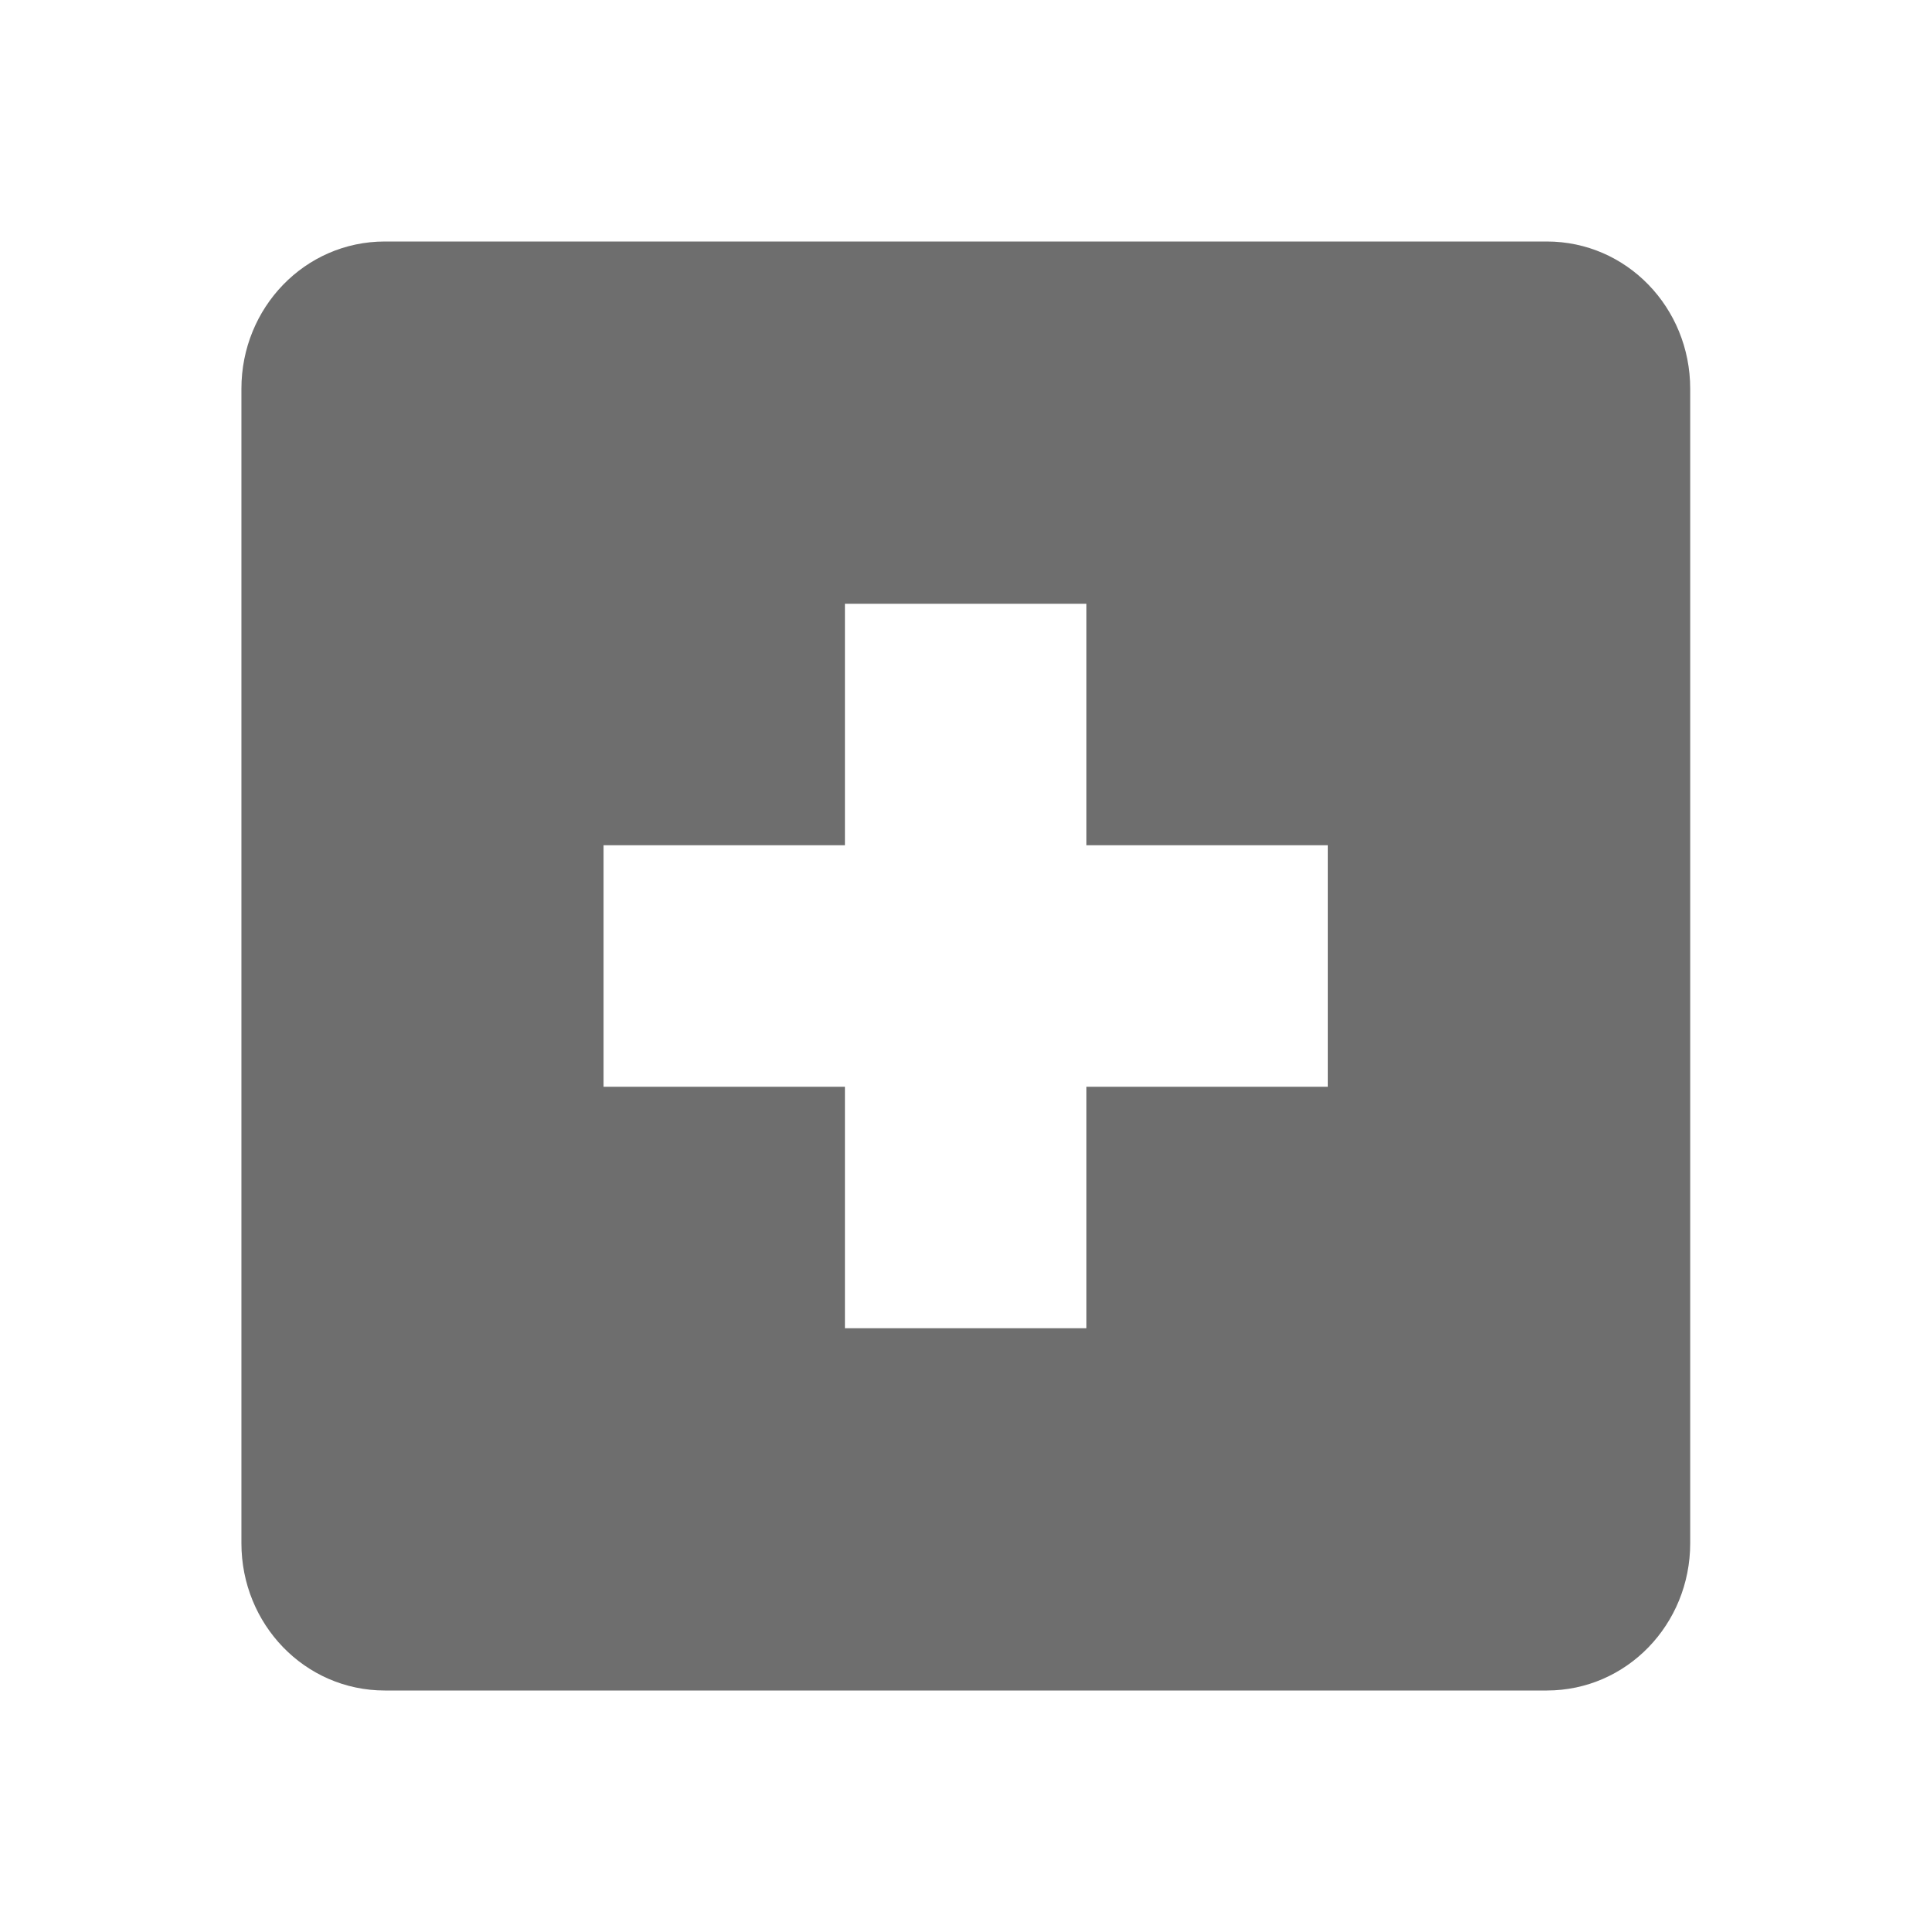
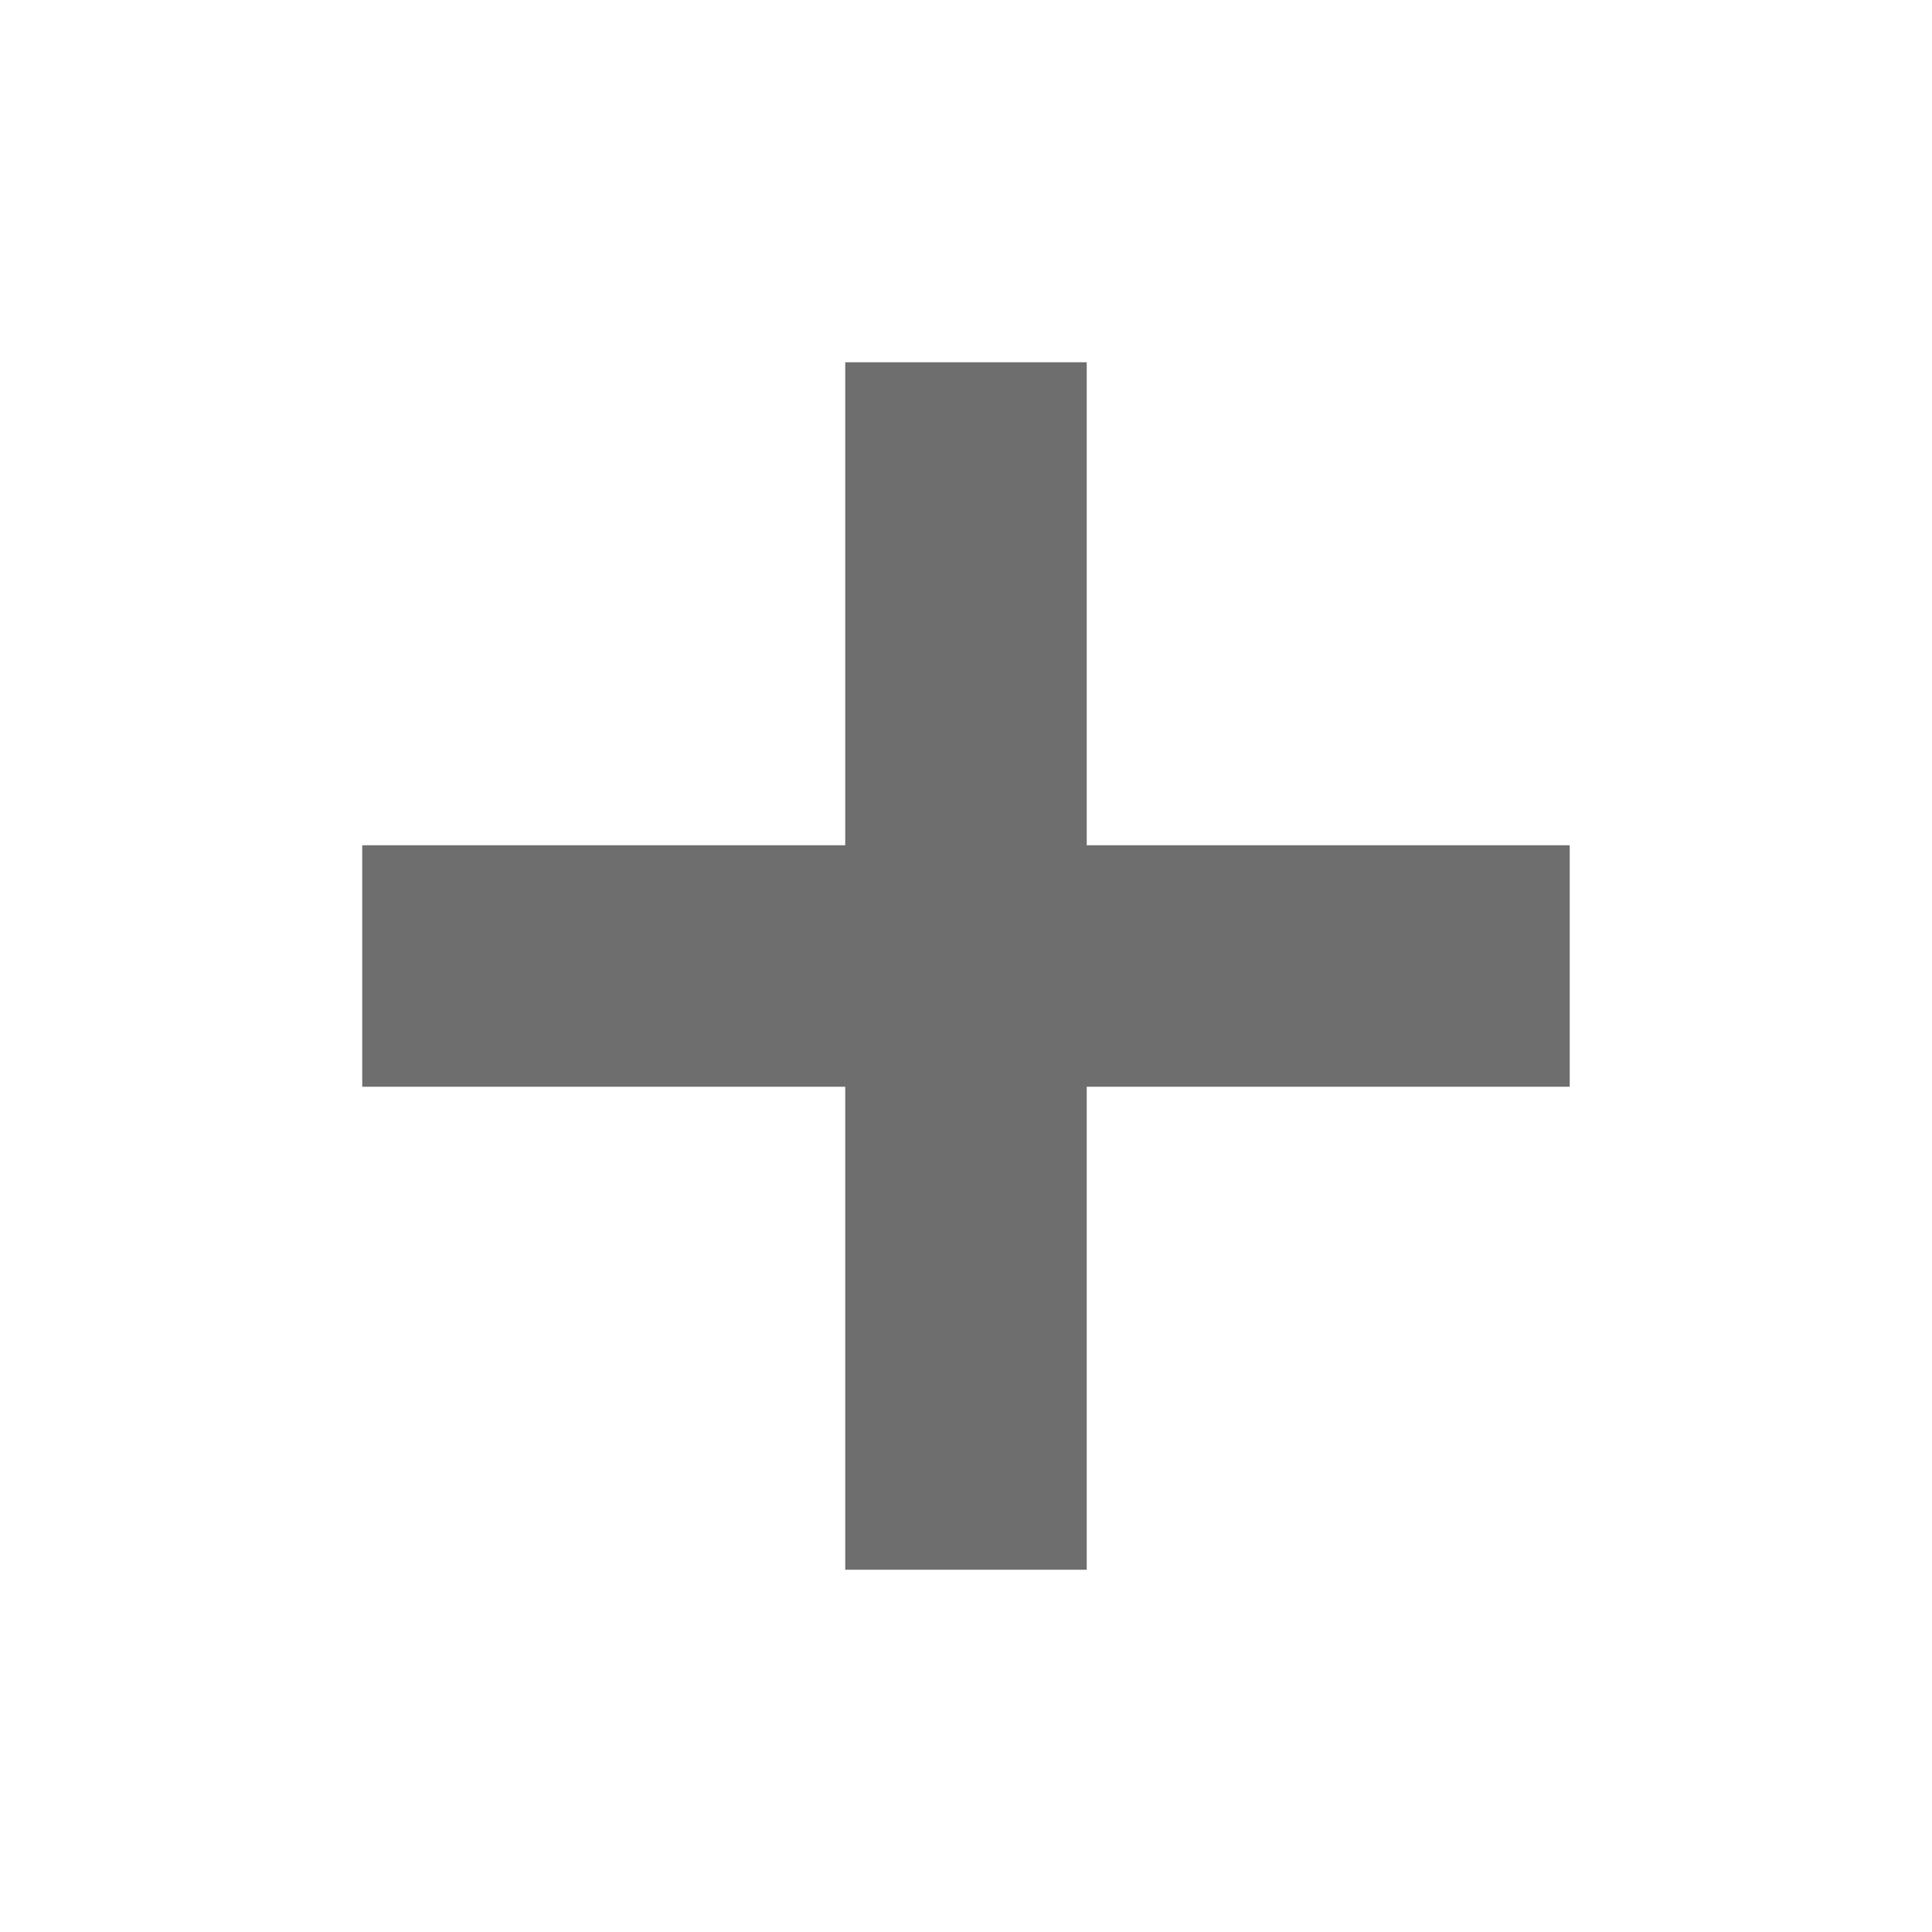
- <svg xmlns="http://www.w3.org/2000/svg" width="15.982" version="1.1" height="16" id="svg7384">
+ <svg xmlns="http://www.w3.org/2000/svg" id="svg7384" version="1.1" height="16" width="16">
  <defs id="defs7386" />
-   <g id="layer9" style="display:inline" transform="translate(-181.0002,-667)" />
-   <g id="layer10" transform="translate(-181.0002,-667)" />
-   <g id="layer11" transform="translate(-181.0002,-667)" />
-   <g id="layer13" transform="translate(-181.0002,-667)" />
-   <g id="layer14" transform="translate(-181.0002,-667)" />
-   <g id="layer15" style="display:inline" transform="translate(-181.0002,-667)" />
-   <g id="g71291" style="display:inline" transform="translate(-181.0002,-667)" />
-   <g id="g4953" style="display:inline" transform="translate(-181.0002,-667)" />
-   <g id="layer12" style="display:inline" transform="translate(-181.0002,-667)">
-     <path d="m 184.188,669 c -0.663,0 -1.188,0.549 -1.188,1.219 l 0,9.562 c 0,0.67 0.525,1.219 1.188,1.219 l 9.625,0 c 0.663,0 1.188,-0.549 1.188,-1.219 l 0,-9.562 c 0,-0.67 -0.525,-1.219 -1.188,-1.219 l -9.625,0 z m 3.812,3 2,0 0,2 2,0 0,2 -2,0 0,2 -2,0 0,-2 -2,0 0,-2 2,0 0,-2 z" id="rect11749-5-0-1-8" style="color:#bebebe;fill:#6e6e6e;fill-opacity:1;stroke:none;stroke-width:2;marker:none;visibility:visible;display:inline;overflow:visible" />
+   <g transform="translate(-60.0002,-726)" id="layer9" style="display:inline" />
+   <g transform="translate(-60.0002,-726)" id="layer10" />
+   <g transform="translate(-60.0002,-726)" id="layer11" />
+   <g transform="translate(-60.0002,-726)" id="layer12">
+     <path d="m 67,729 0,4 -4,0 0,2 4,0 0,4 2,0 0,-4 4,0 0,-2 -4,0 0,-4 -2,0 z" id="rect31992" style="color:#bebebe;fill:#6e6e6e;fill-opacity:1;stroke:none;stroke-width:1;marker:none;visibility:visible;display:inline;overflow:visible" />
  </g>
+   <g transform="translate(-60.0002,-726)" id="layer13" />
+   <g transform="translate(-60.0002,-726)" id="layer14" />
+   <g transform="translate(-60.0002,-726)" id="layer15" style="display:inline" />
+   <g transform="translate(-60.0002,-726)" id="g4953" style="display:inline" />
</svg>
